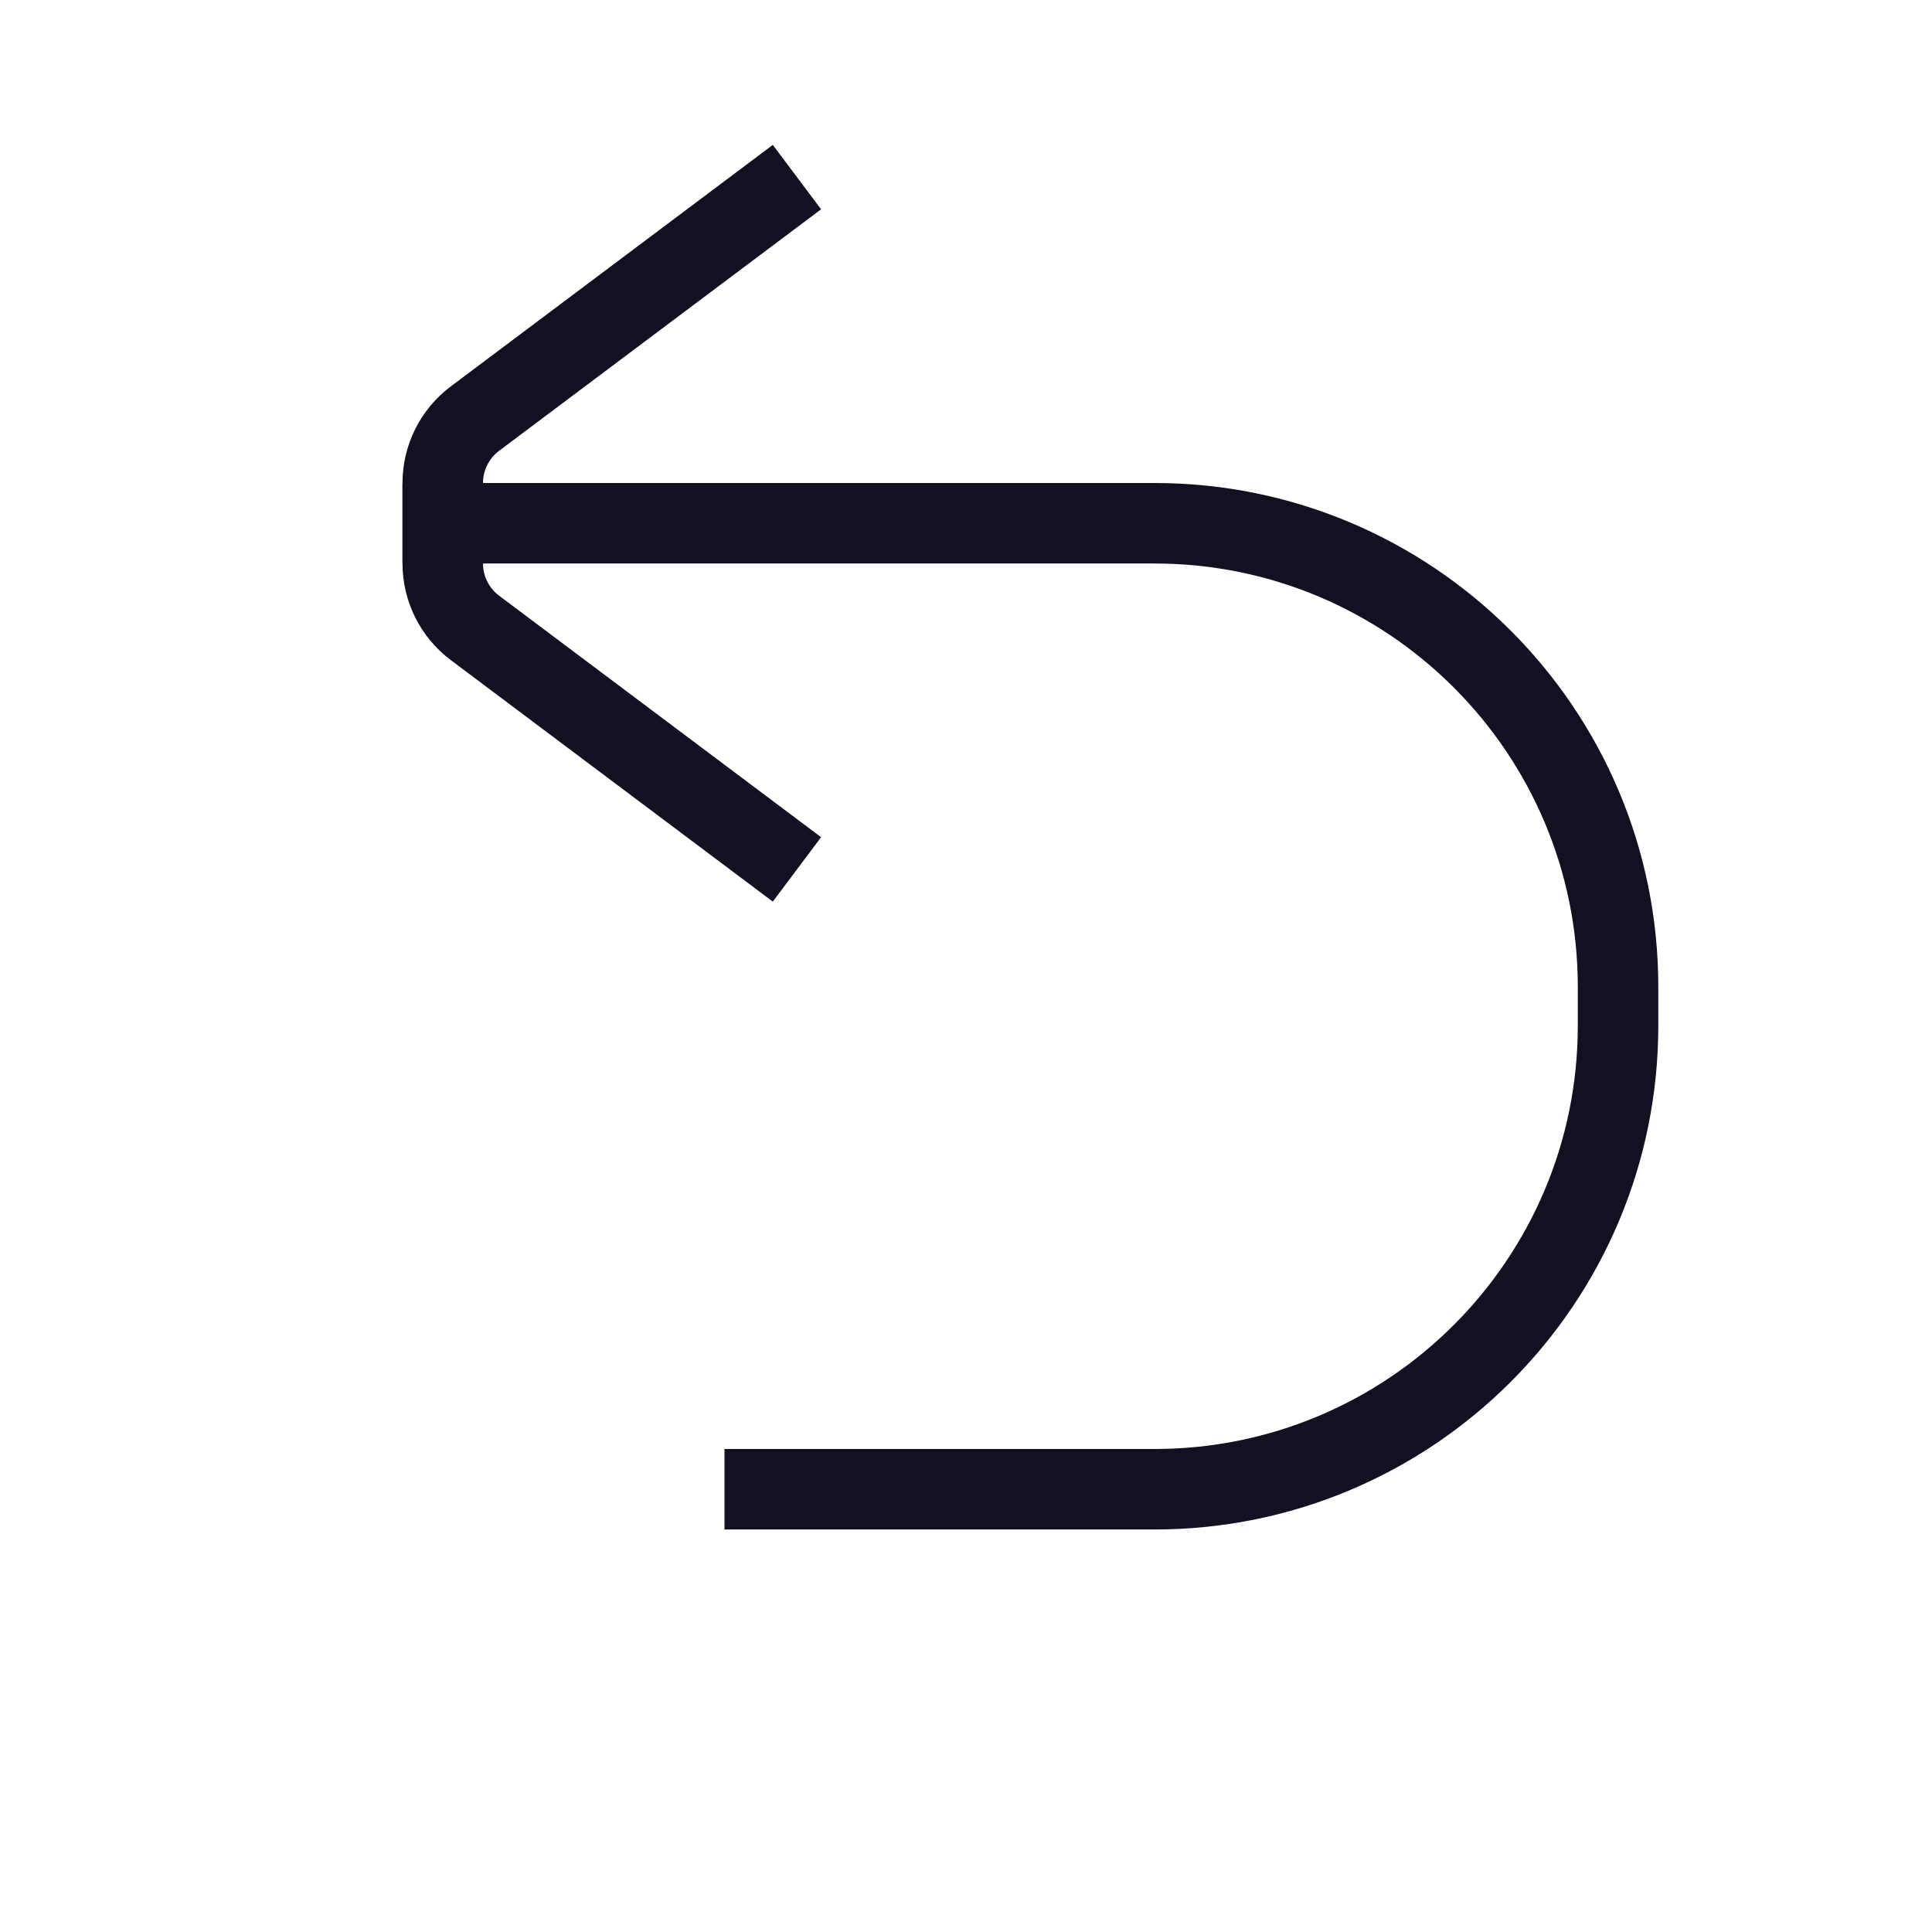
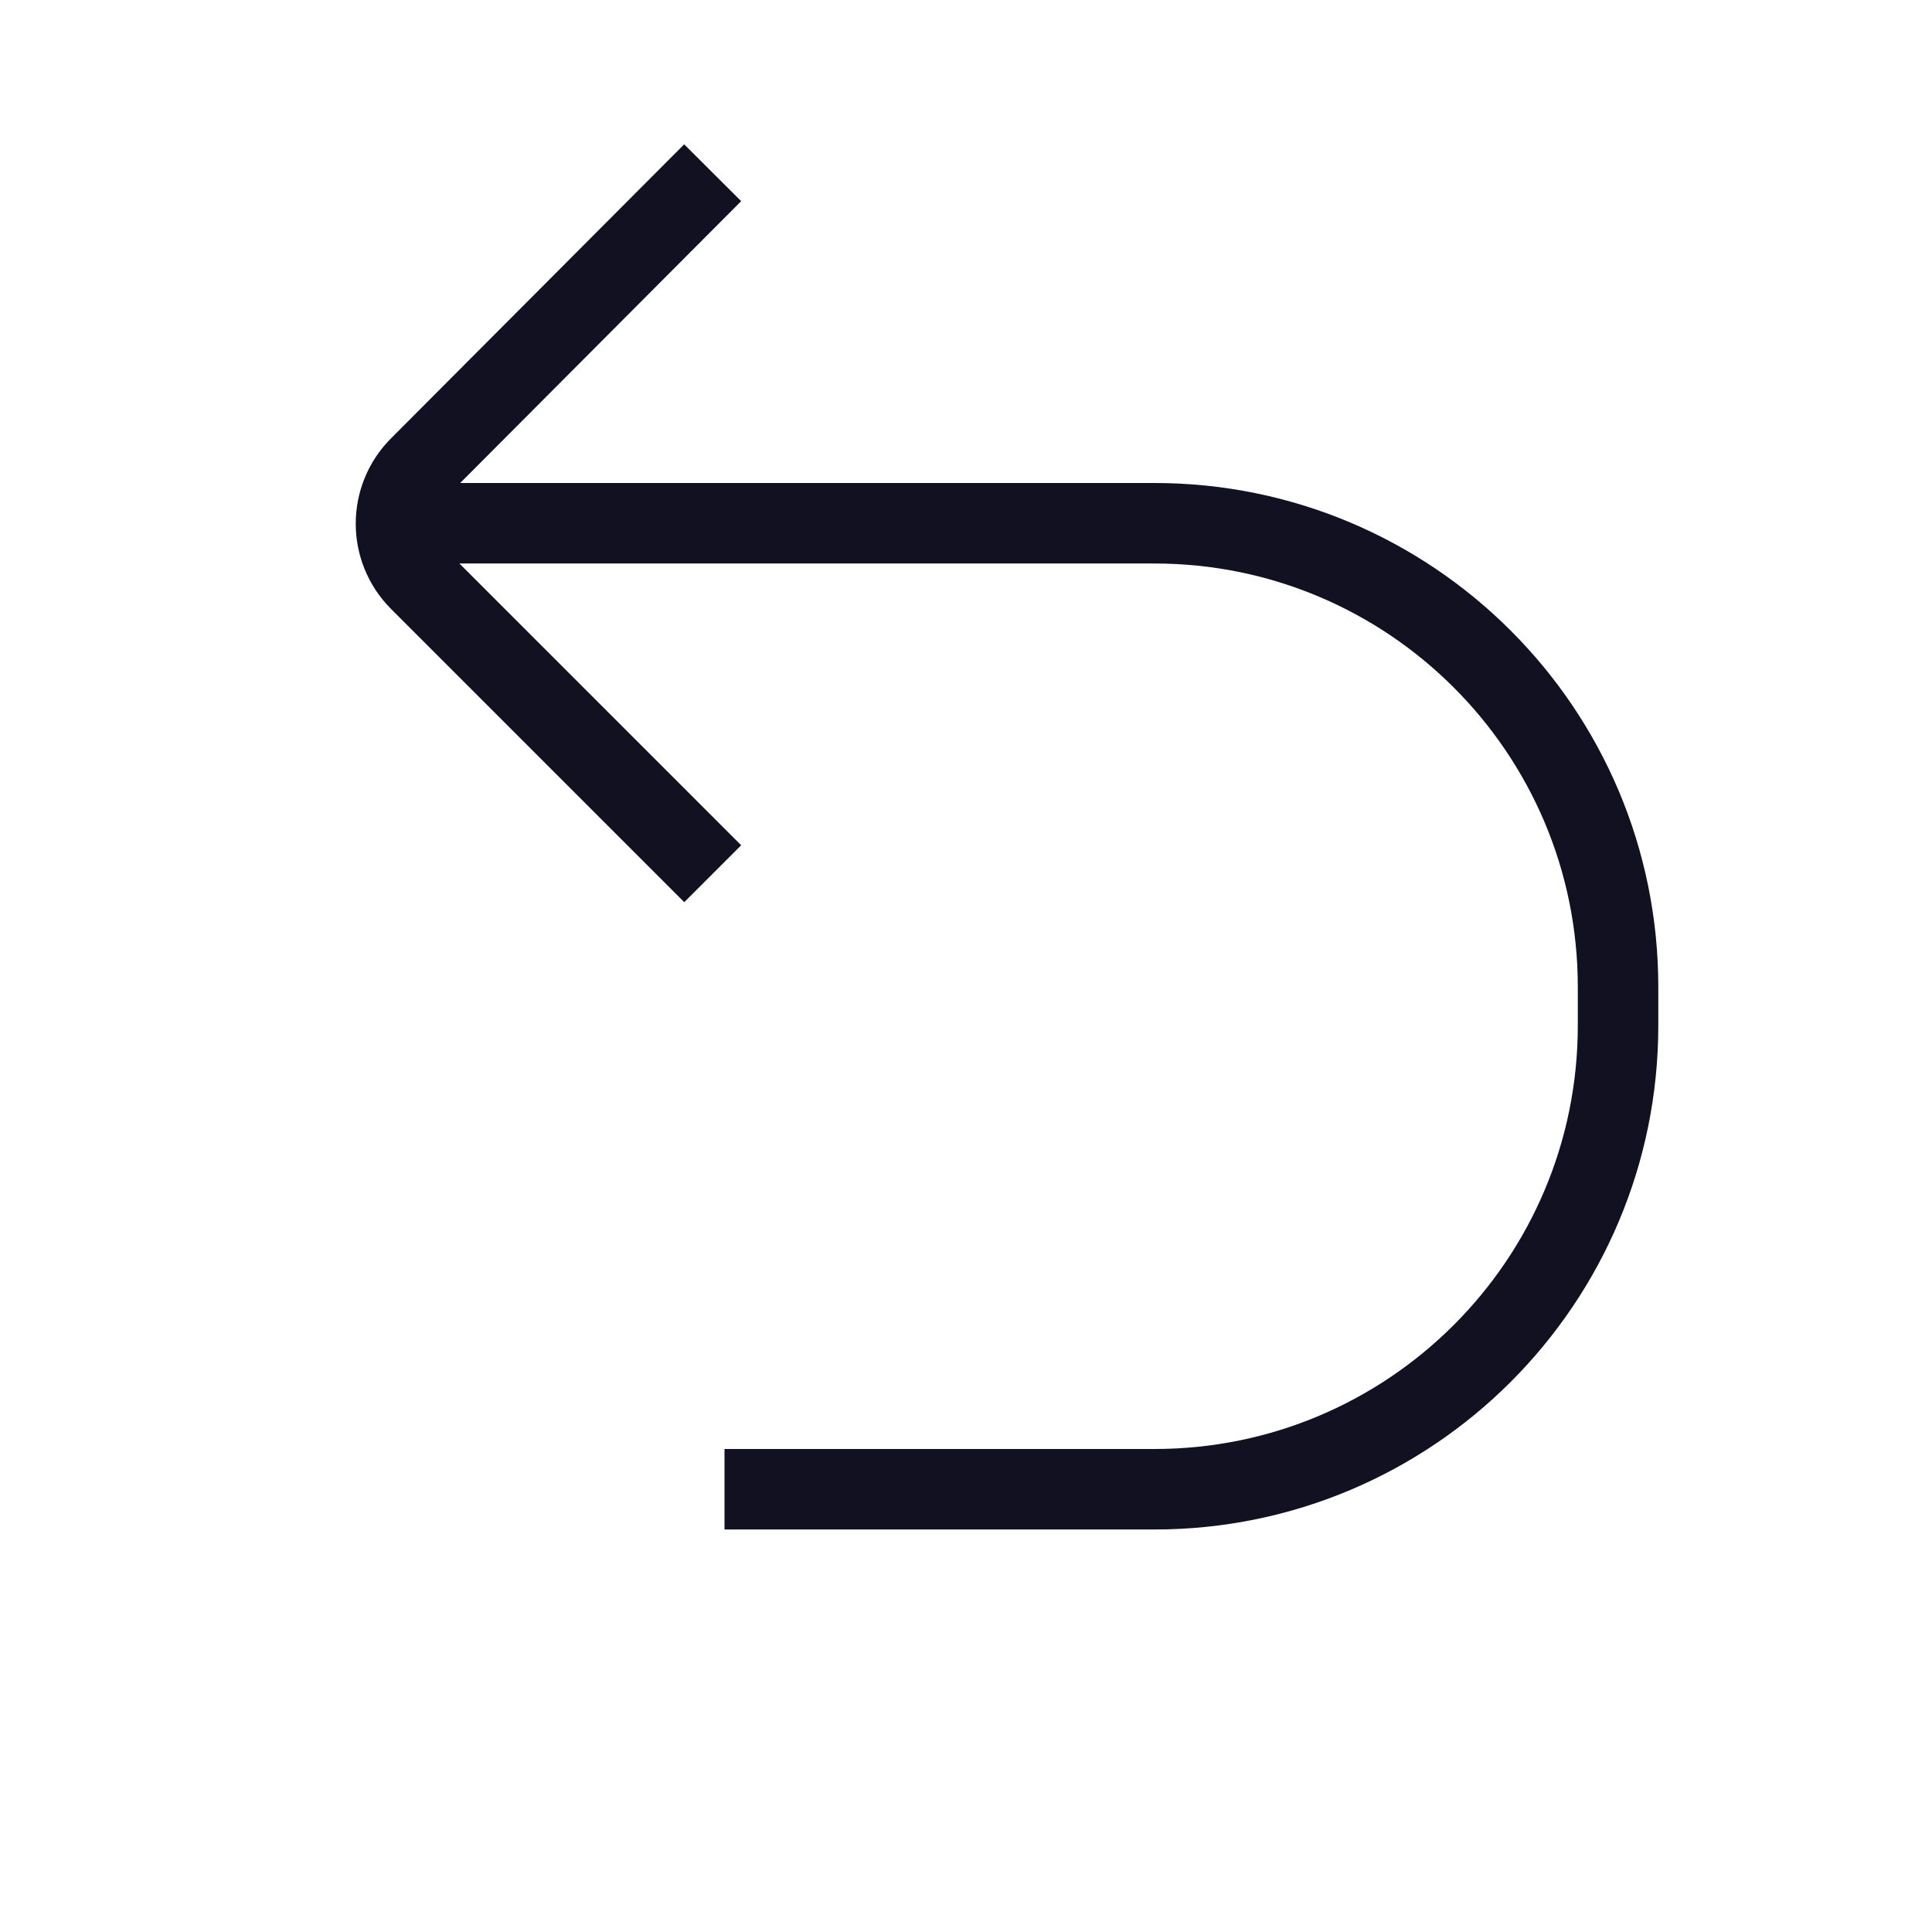
<svg xmlns="http://www.w3.org/2000/svg" id="Layer_1" data-name="Layer 1" viewBox="0 0 24 24">
  <path d="M5.5,6.5h8.84a5.76,5.76,0,0,1,5.76,5.76v.48a5.76,5.76,0,0,1-5.76,5.76H9.5" style="fill:none;stroke:#112;stroke-linecap:square;stroke-linejoin:round" />
-   <path d="M9.5,10.5,5.9,7.8A1,1,0,0,1,5.5,7V6a1,1,0,0,1,.4-.8L9.5,2.5" style="fill:none;stroke:#112;stroke-linecap:square;stroke-linejoin:round" />
+   <path d="M8.5,10.5,5.21,7.21a1,1,0,0,1,0-1.41L8.5,2.5" style="fill:none;stroke:#112;stroke-linecap:square;stroke-linejoin:round" />
</svg>
